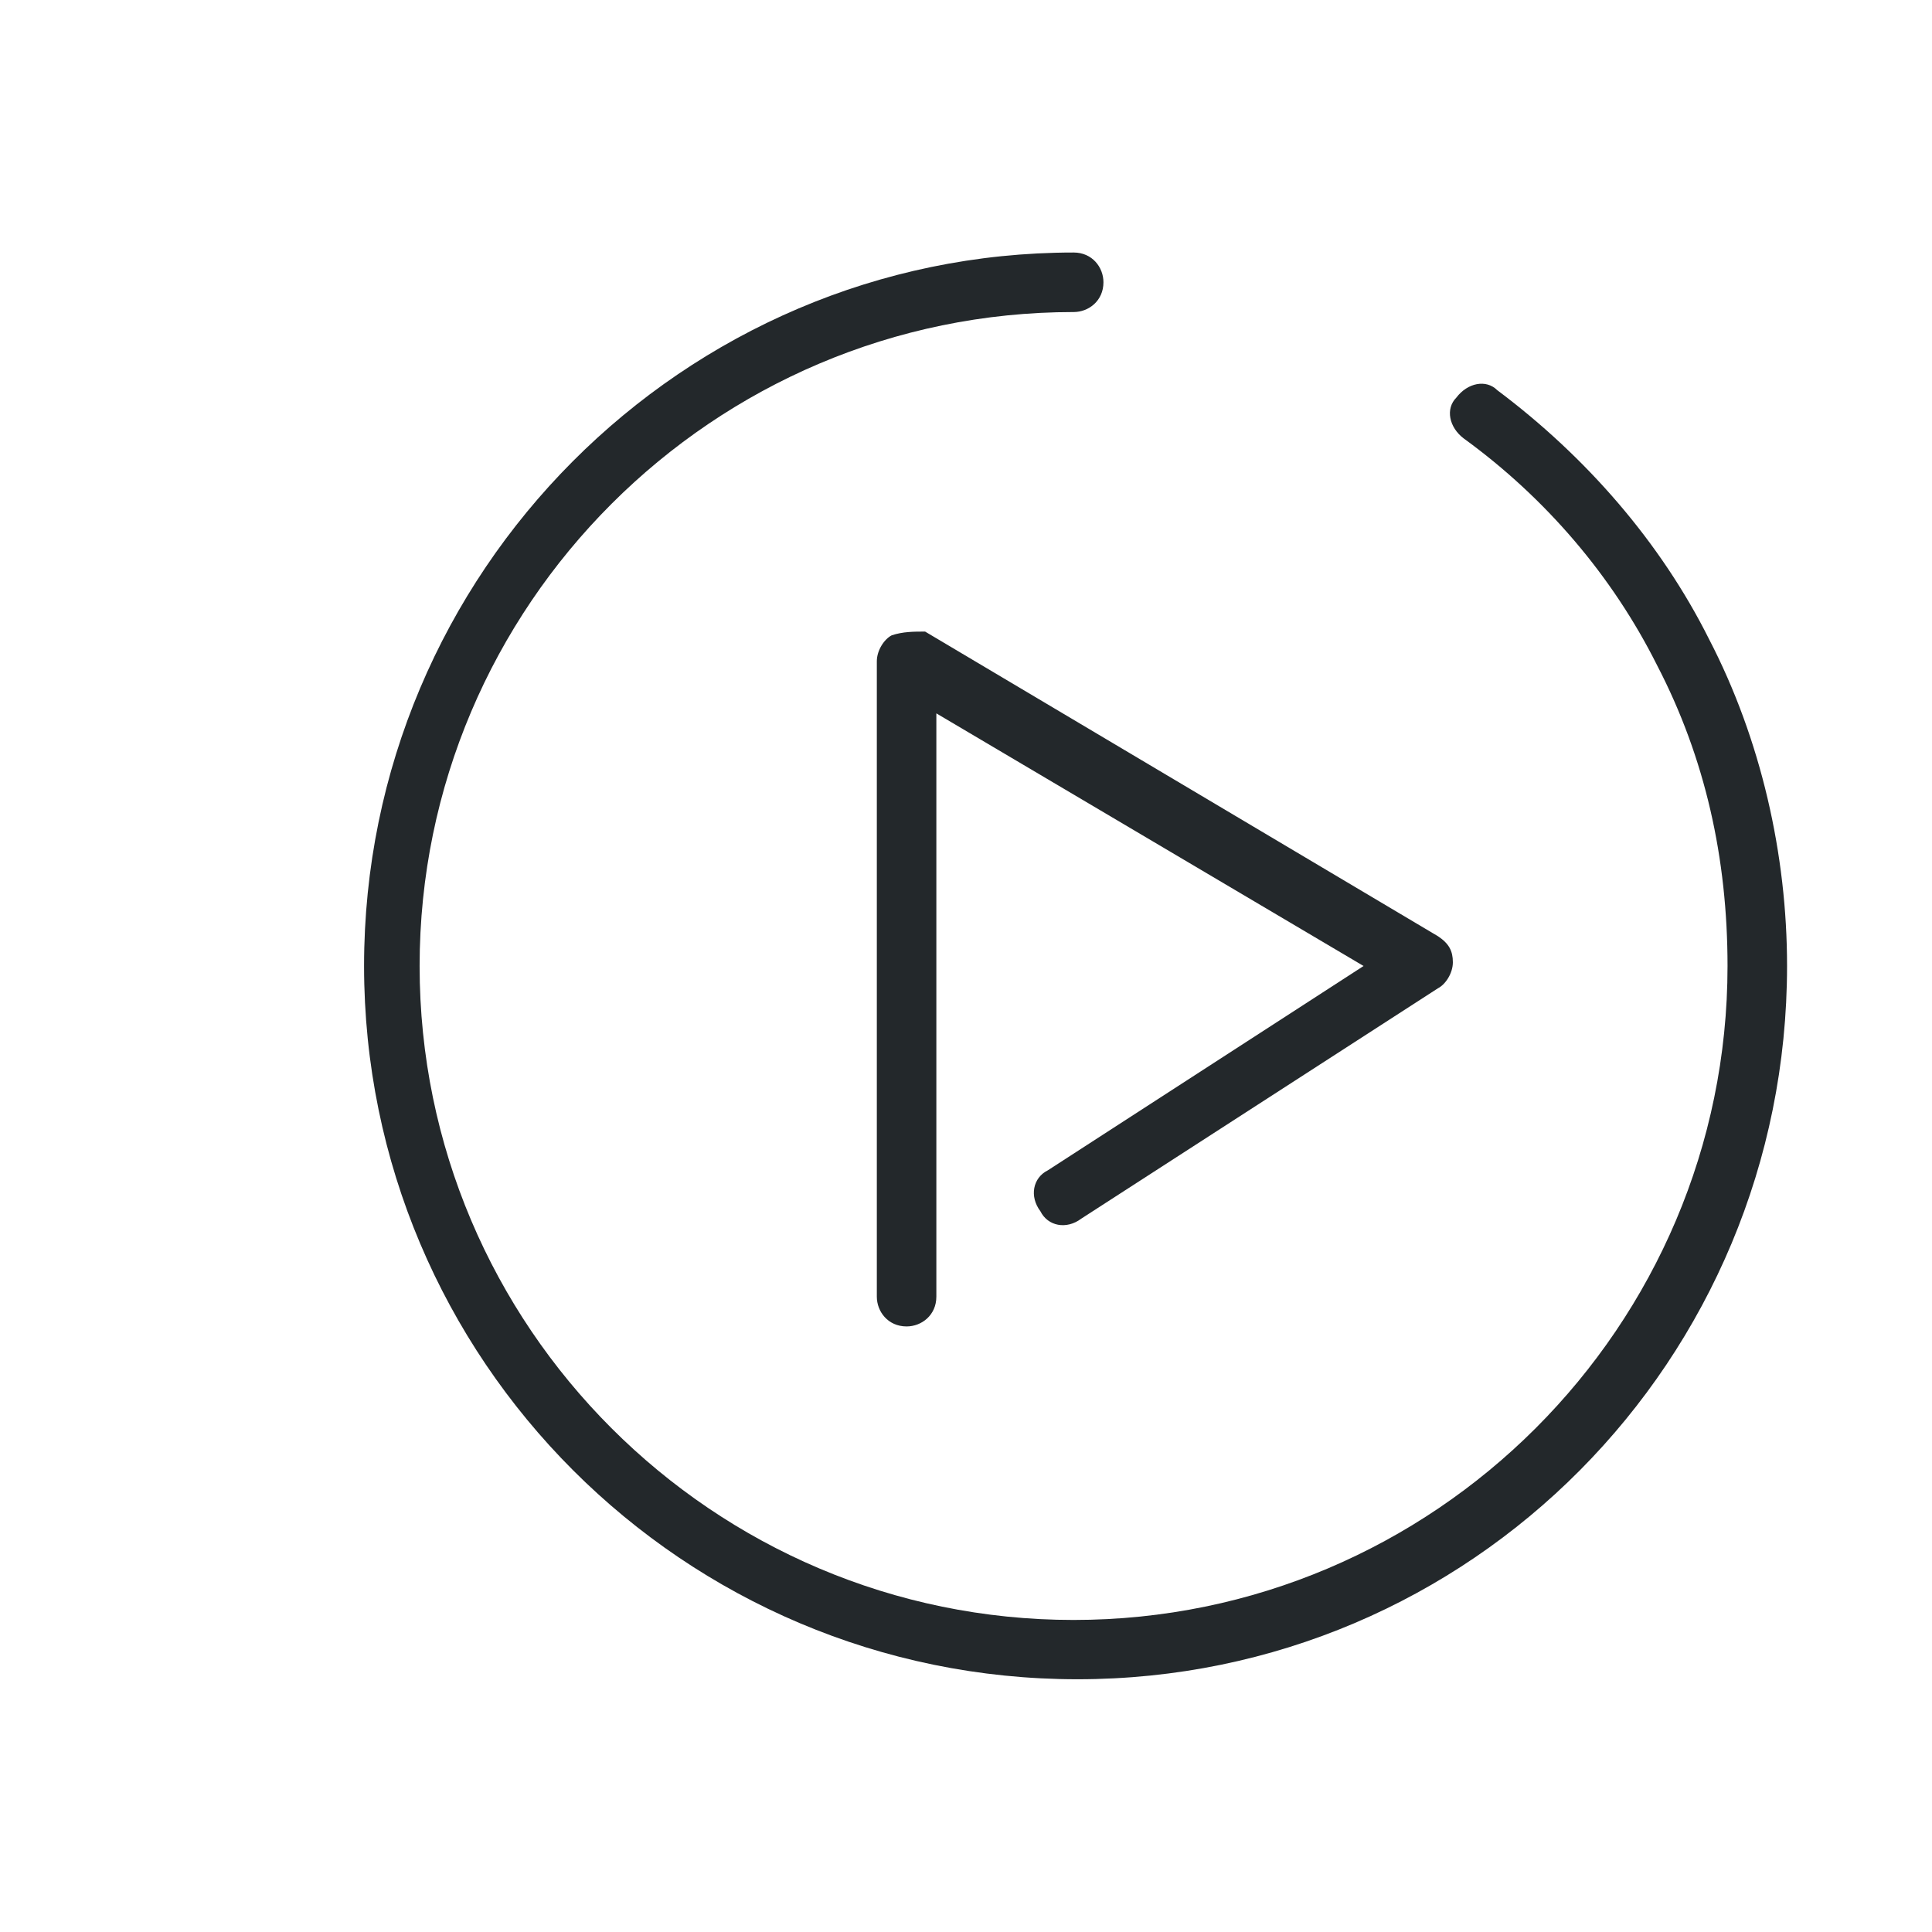
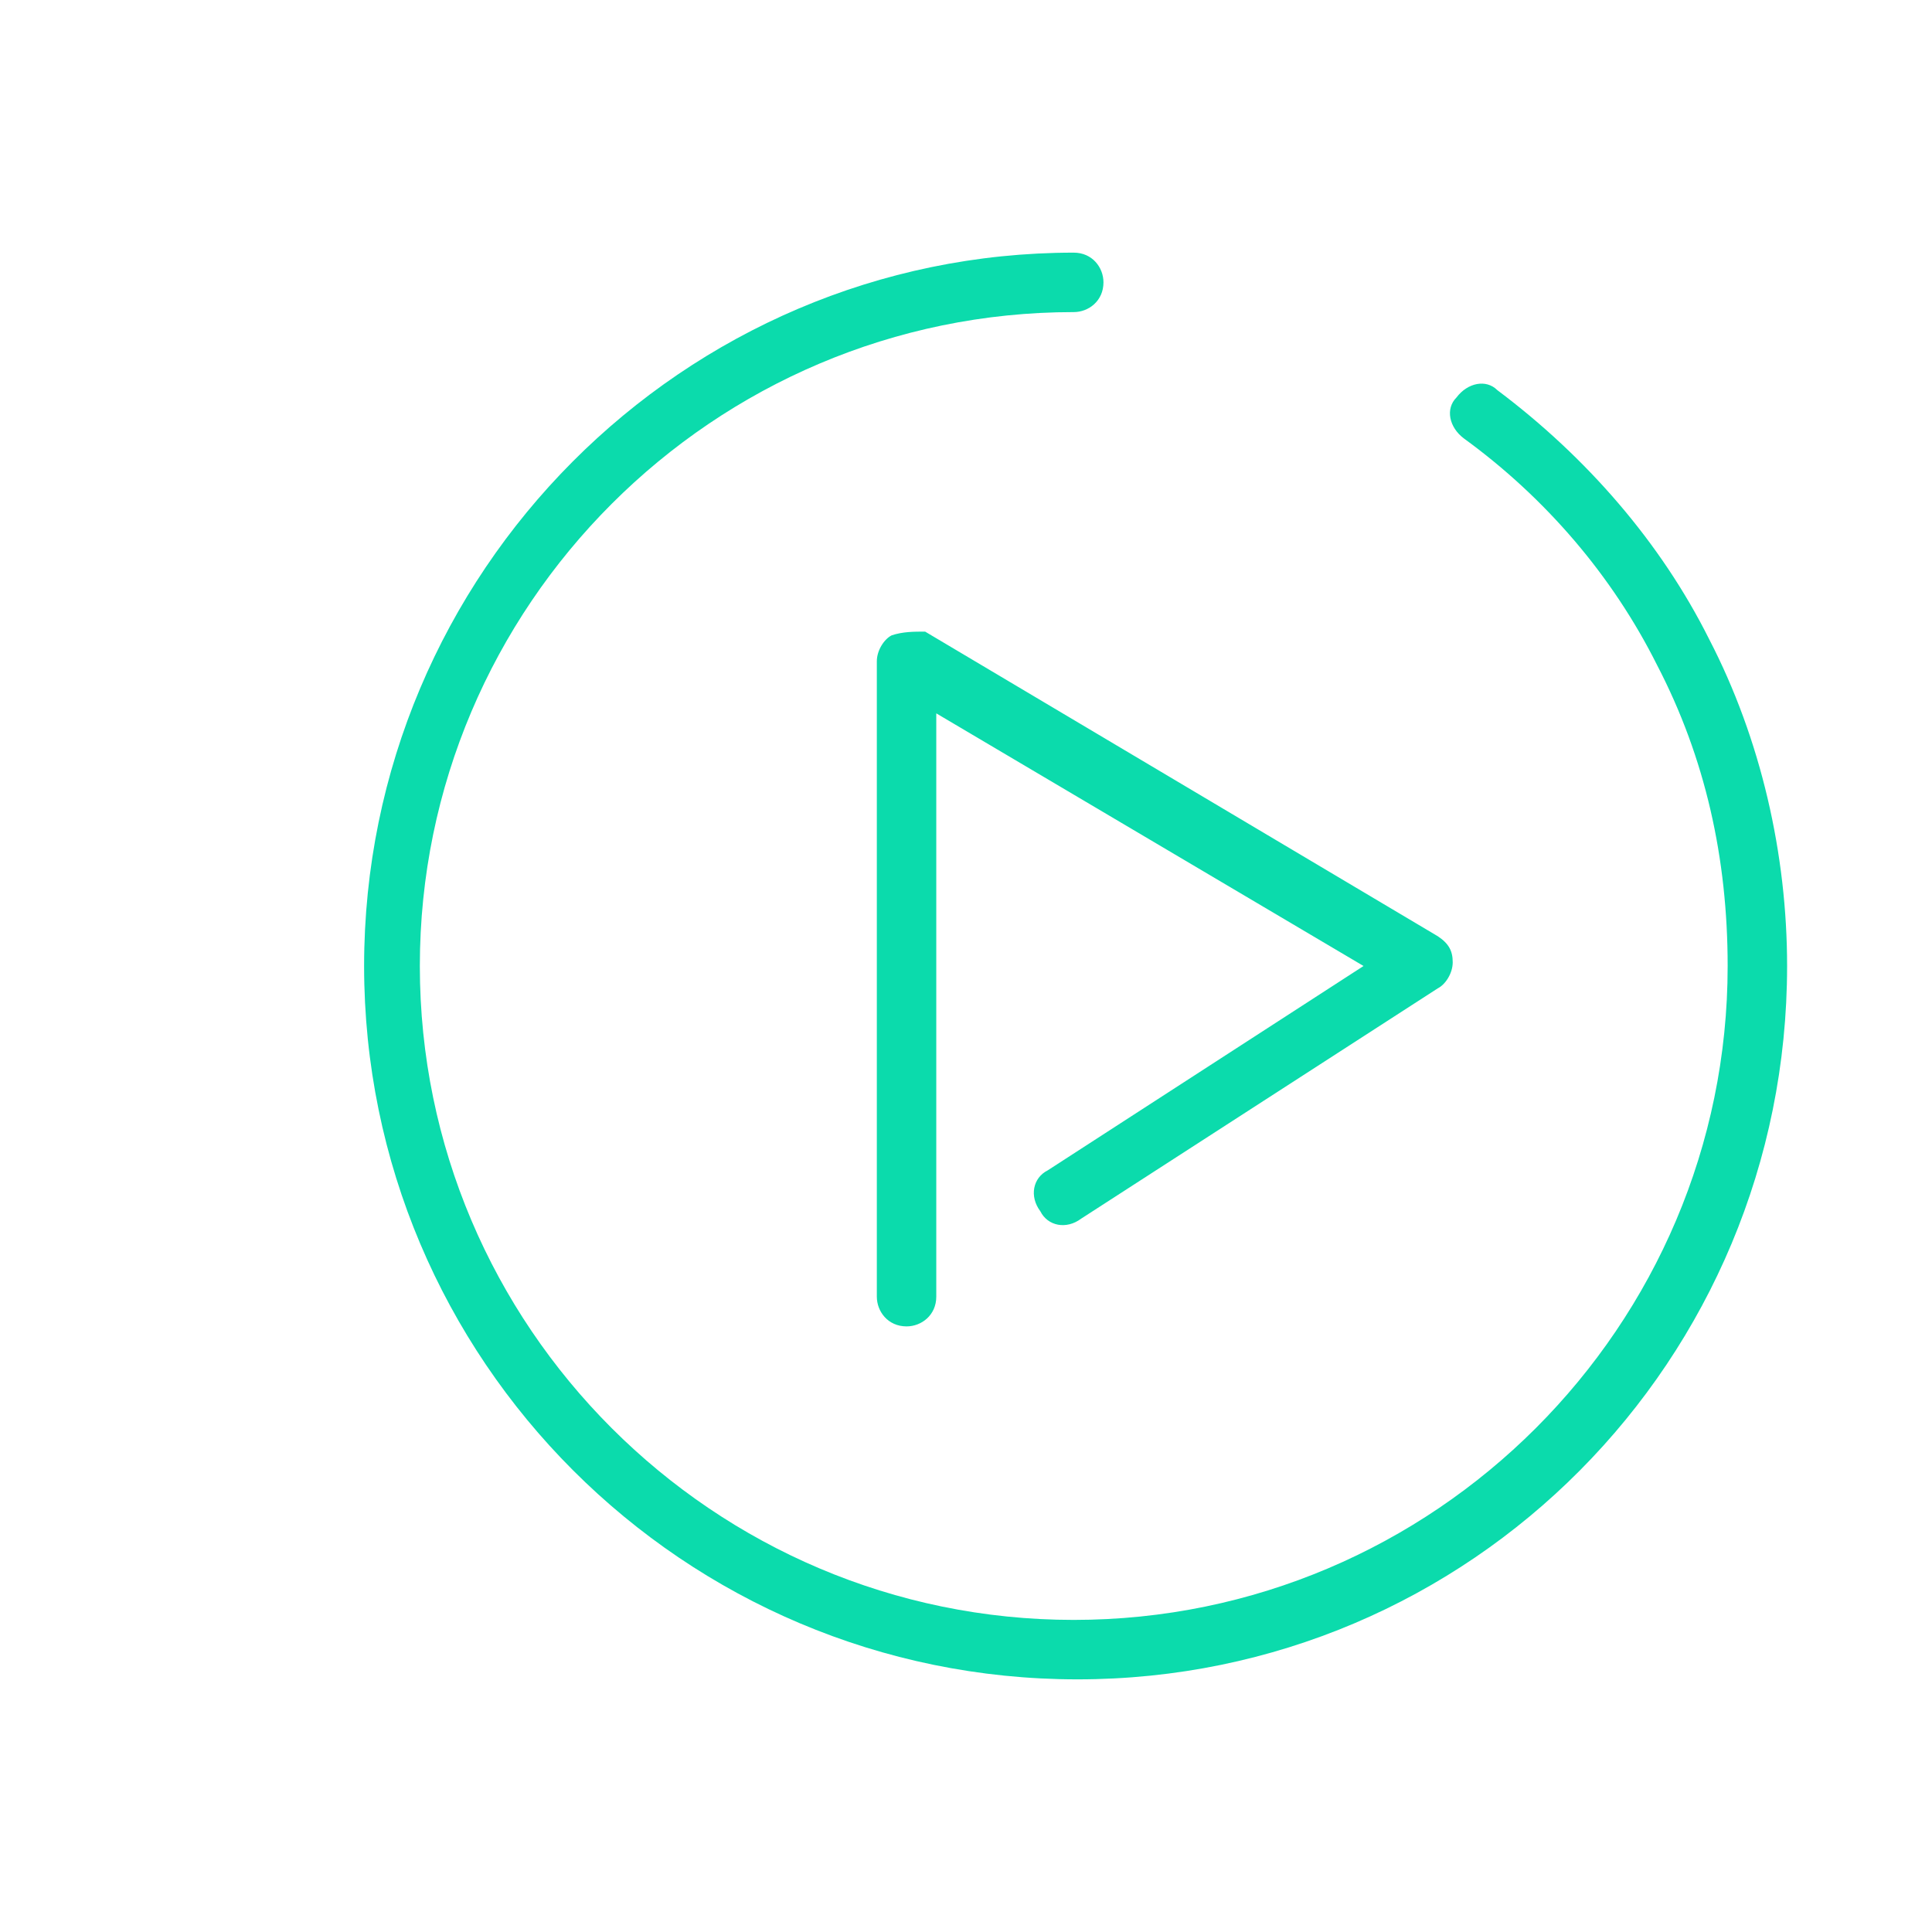
- <svg xmlns="http://www.w3.org/2000/svg" version="1.1" id="Слой_1" x="0px" y="0px" viewBox="0 0 1700.8 1700.8" enable-background="new 0 0 1700.8 1700.8" xml:space="preserve">
-   <g>
-     <path fill="#23282B" d="M1504.5,562.6c-42.5-85-107.9-160.3-186.4-219.1c-9.8-9.8-26.2-6.5-36,6.5c-9.8,9.8-6.5,26.2,6.5,36   c72,52.3,130.8,121,170.1,199.5c42.5,81.8,62.1,170.1,62.1,264.9c0,317.3-258.4,575.7-575.7,575.7s-575.7-258.4-575.7-575.7   S628,274.7,945.2,274.7c13.1,0,26.2-9.8,26.2-26.2c0-13.1-9.8-26.2-26.2-26.2c-343.4,0-624.7,281.3-624.7,628s281.3,628,628,628   s624.7-281.3,624.7-628C1573.2,752.3,1550.3,650.9,1504.5,562.6z" />
-     <path fill="#23282B" d="M785,559.3c-6.5,3.3-13.1,13.1-13.1,22.9v559.3c0,13.1,9.8,26.2,26.2,26.2c13.1,0,26.2-9.8,26.2-26.2V628   l376.1,222.4l-278,179.9c-13.1,6.5-16.4,22.9-6.5,36c6.5,13.1,22.9,16.4,36,6.5l314-202.8c6.5-3.3,13.1-13.1,13.1-22.9   c0-9.8-3.3-16.4-13.1-22.9L814.4,556C804.6,556,794.8,556,785,559.3z" />
+ <svg xmlns="http://www.w3.org/2000/svg" version="1" viewBox="0 0 52 52">
+   <g fill="#0BDBAC">
+     <path d="M46 17.2c-1.3-2.6-3.3-4.9-5.7-6.7-.3-.3-.8-.2-1.1.2-.3.3-.2.8.2 1.1 2.2 1.6 4 3.7 5.2 6.1 1.3 2.5 1.9 5.2 1.9 8.1 0 9.7-7.9 17.6-17.6 17.6-9.7 0-17.6-7.9-17.6-17.6S19.2 8.4 28.9 8.4c.4 0 .8-.3.8-.8 0-.4-.3-.8-.8-.8C18.4 6.8 9.8 15.4 9.8 26S18.4 45.2 29 45.2 48.1 36.6 48.1 26c0-3-.7-6.1-2.1-8.8z" />
+     <path d="M24 17.1c-.2.1-.4.4-.4.7v17.1c0 .4.3.8.8.8.4 0 .8-.3.8-.8V19.2L36.7 26l-8.5 5.5c-.4.2-.5.7-.2 1.1.2.4.7.5 1.1.2l9.6-6.2c.2-.1.4-.4.4-.7s-.1-.5-.4-.7L24.9 17c-.3 0-.6 0-.9.1z" />
  </g>
</svg>
